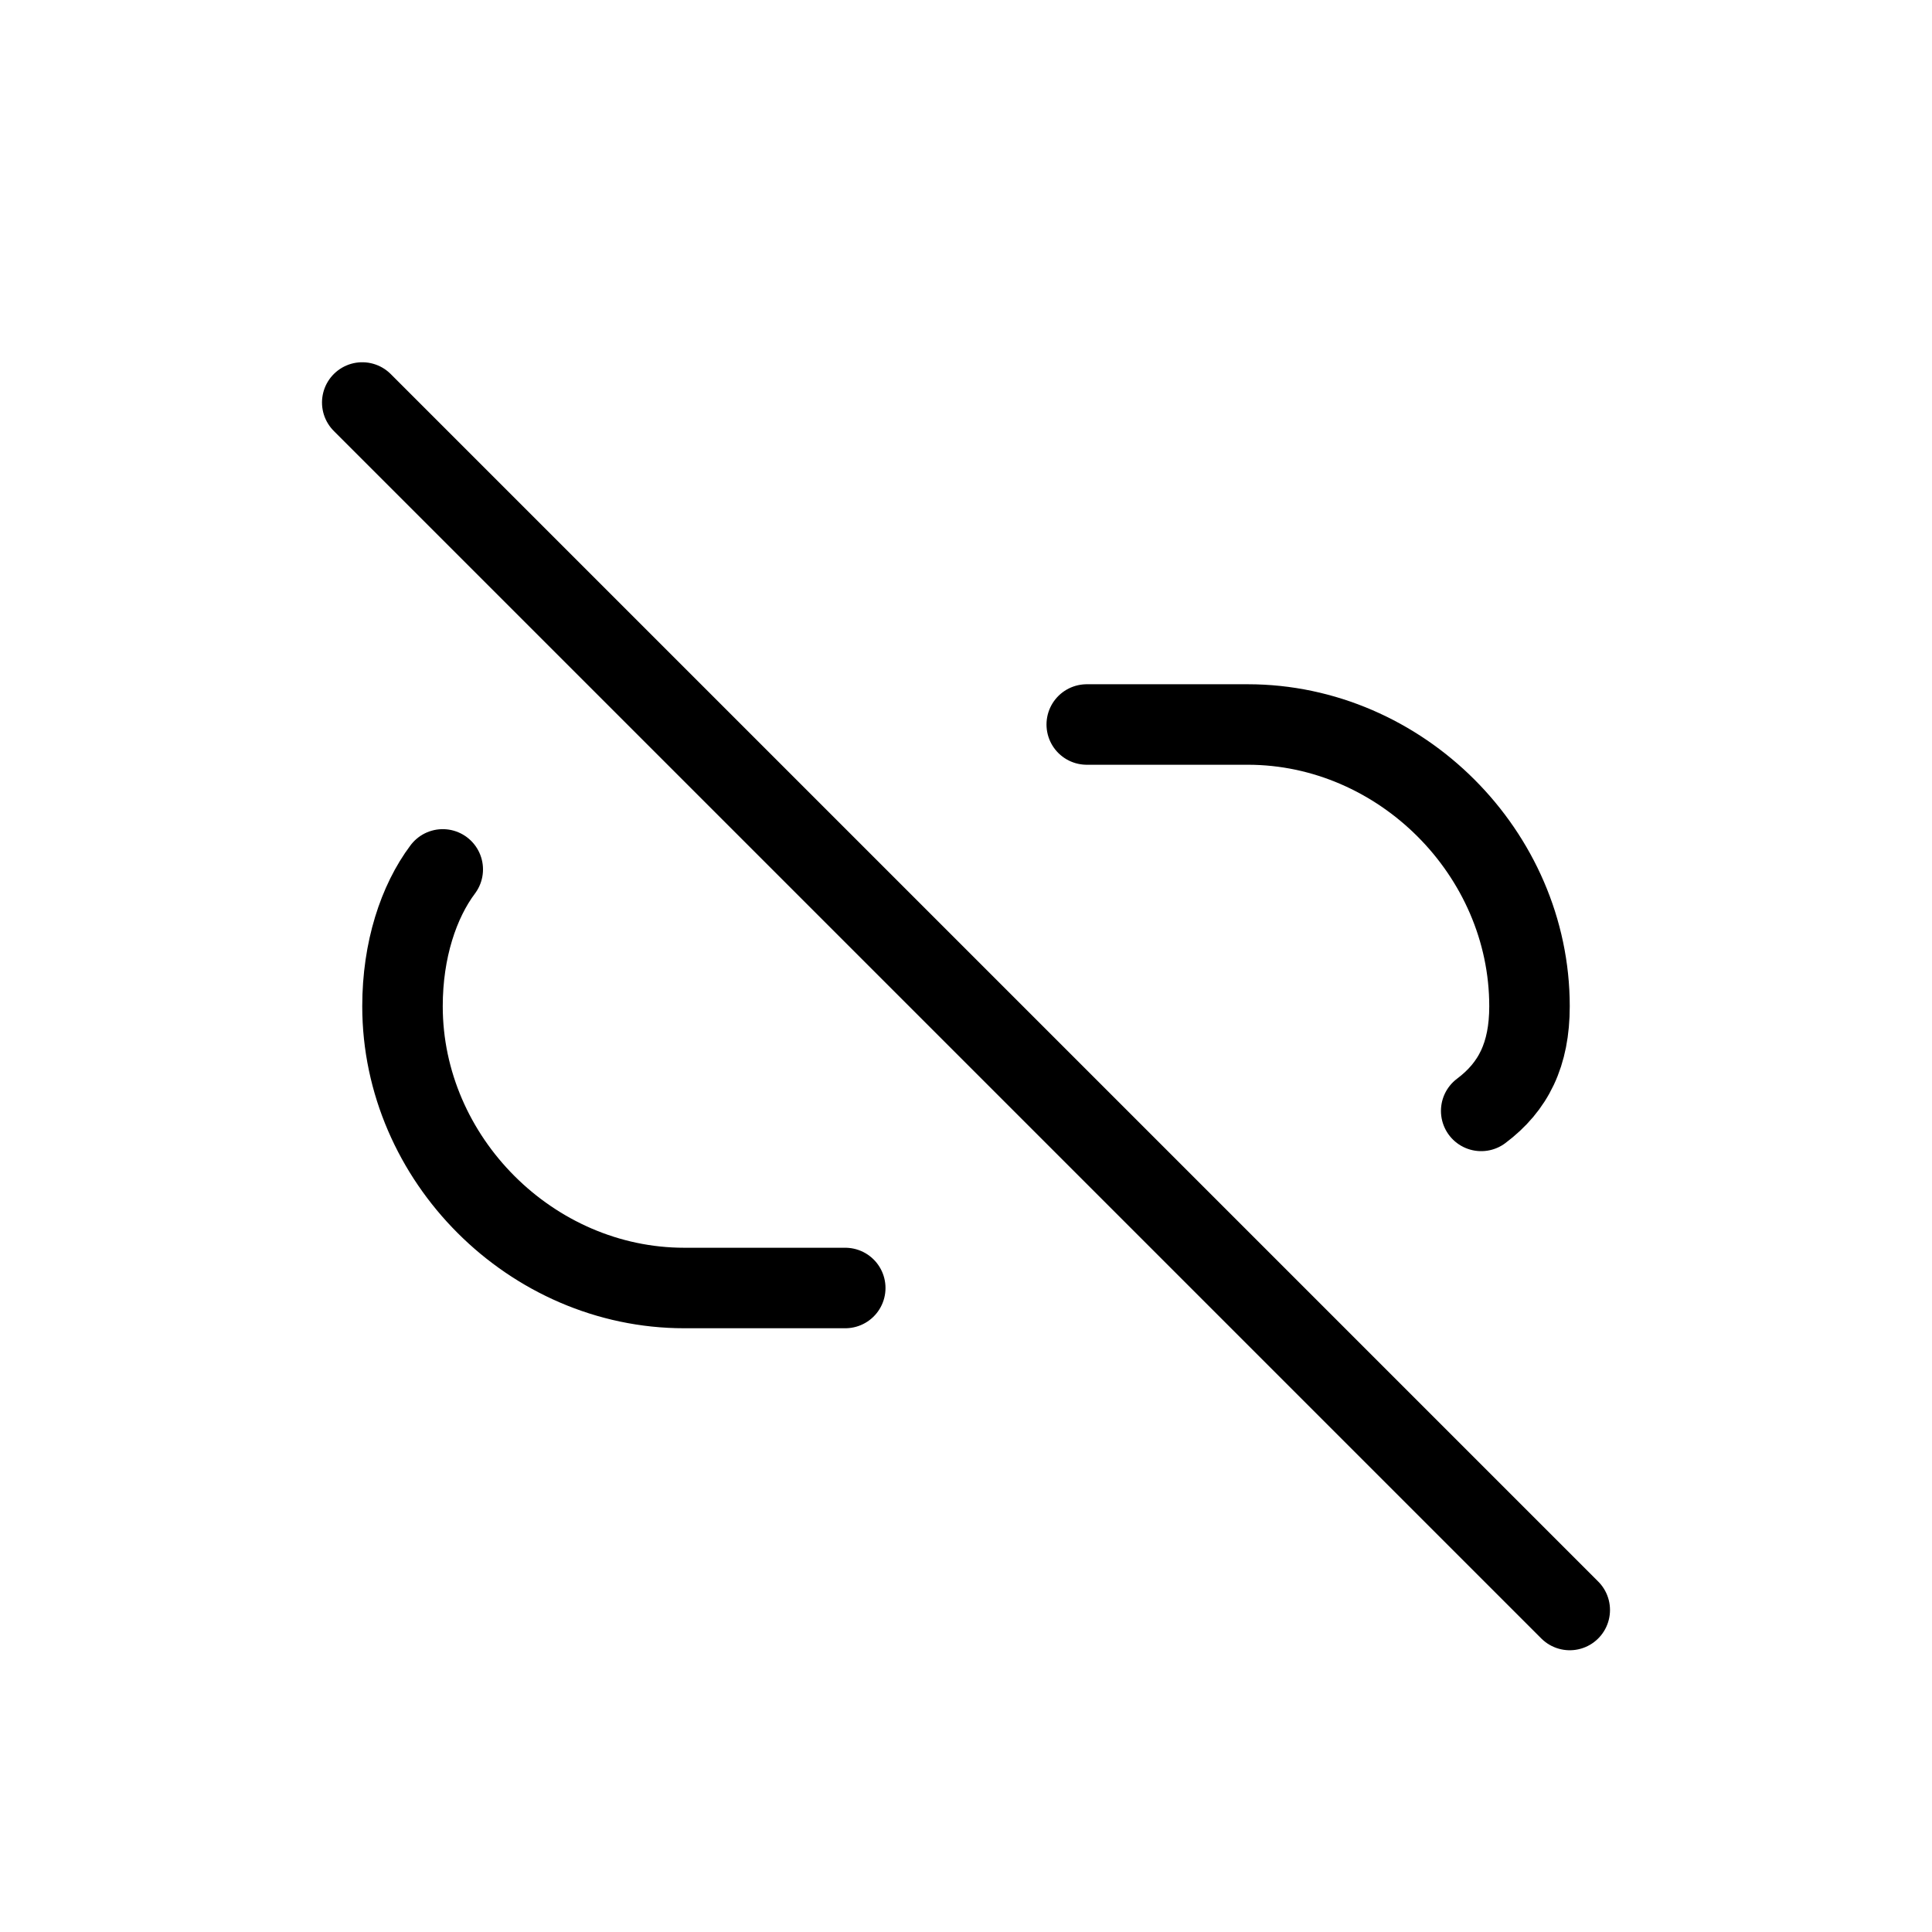
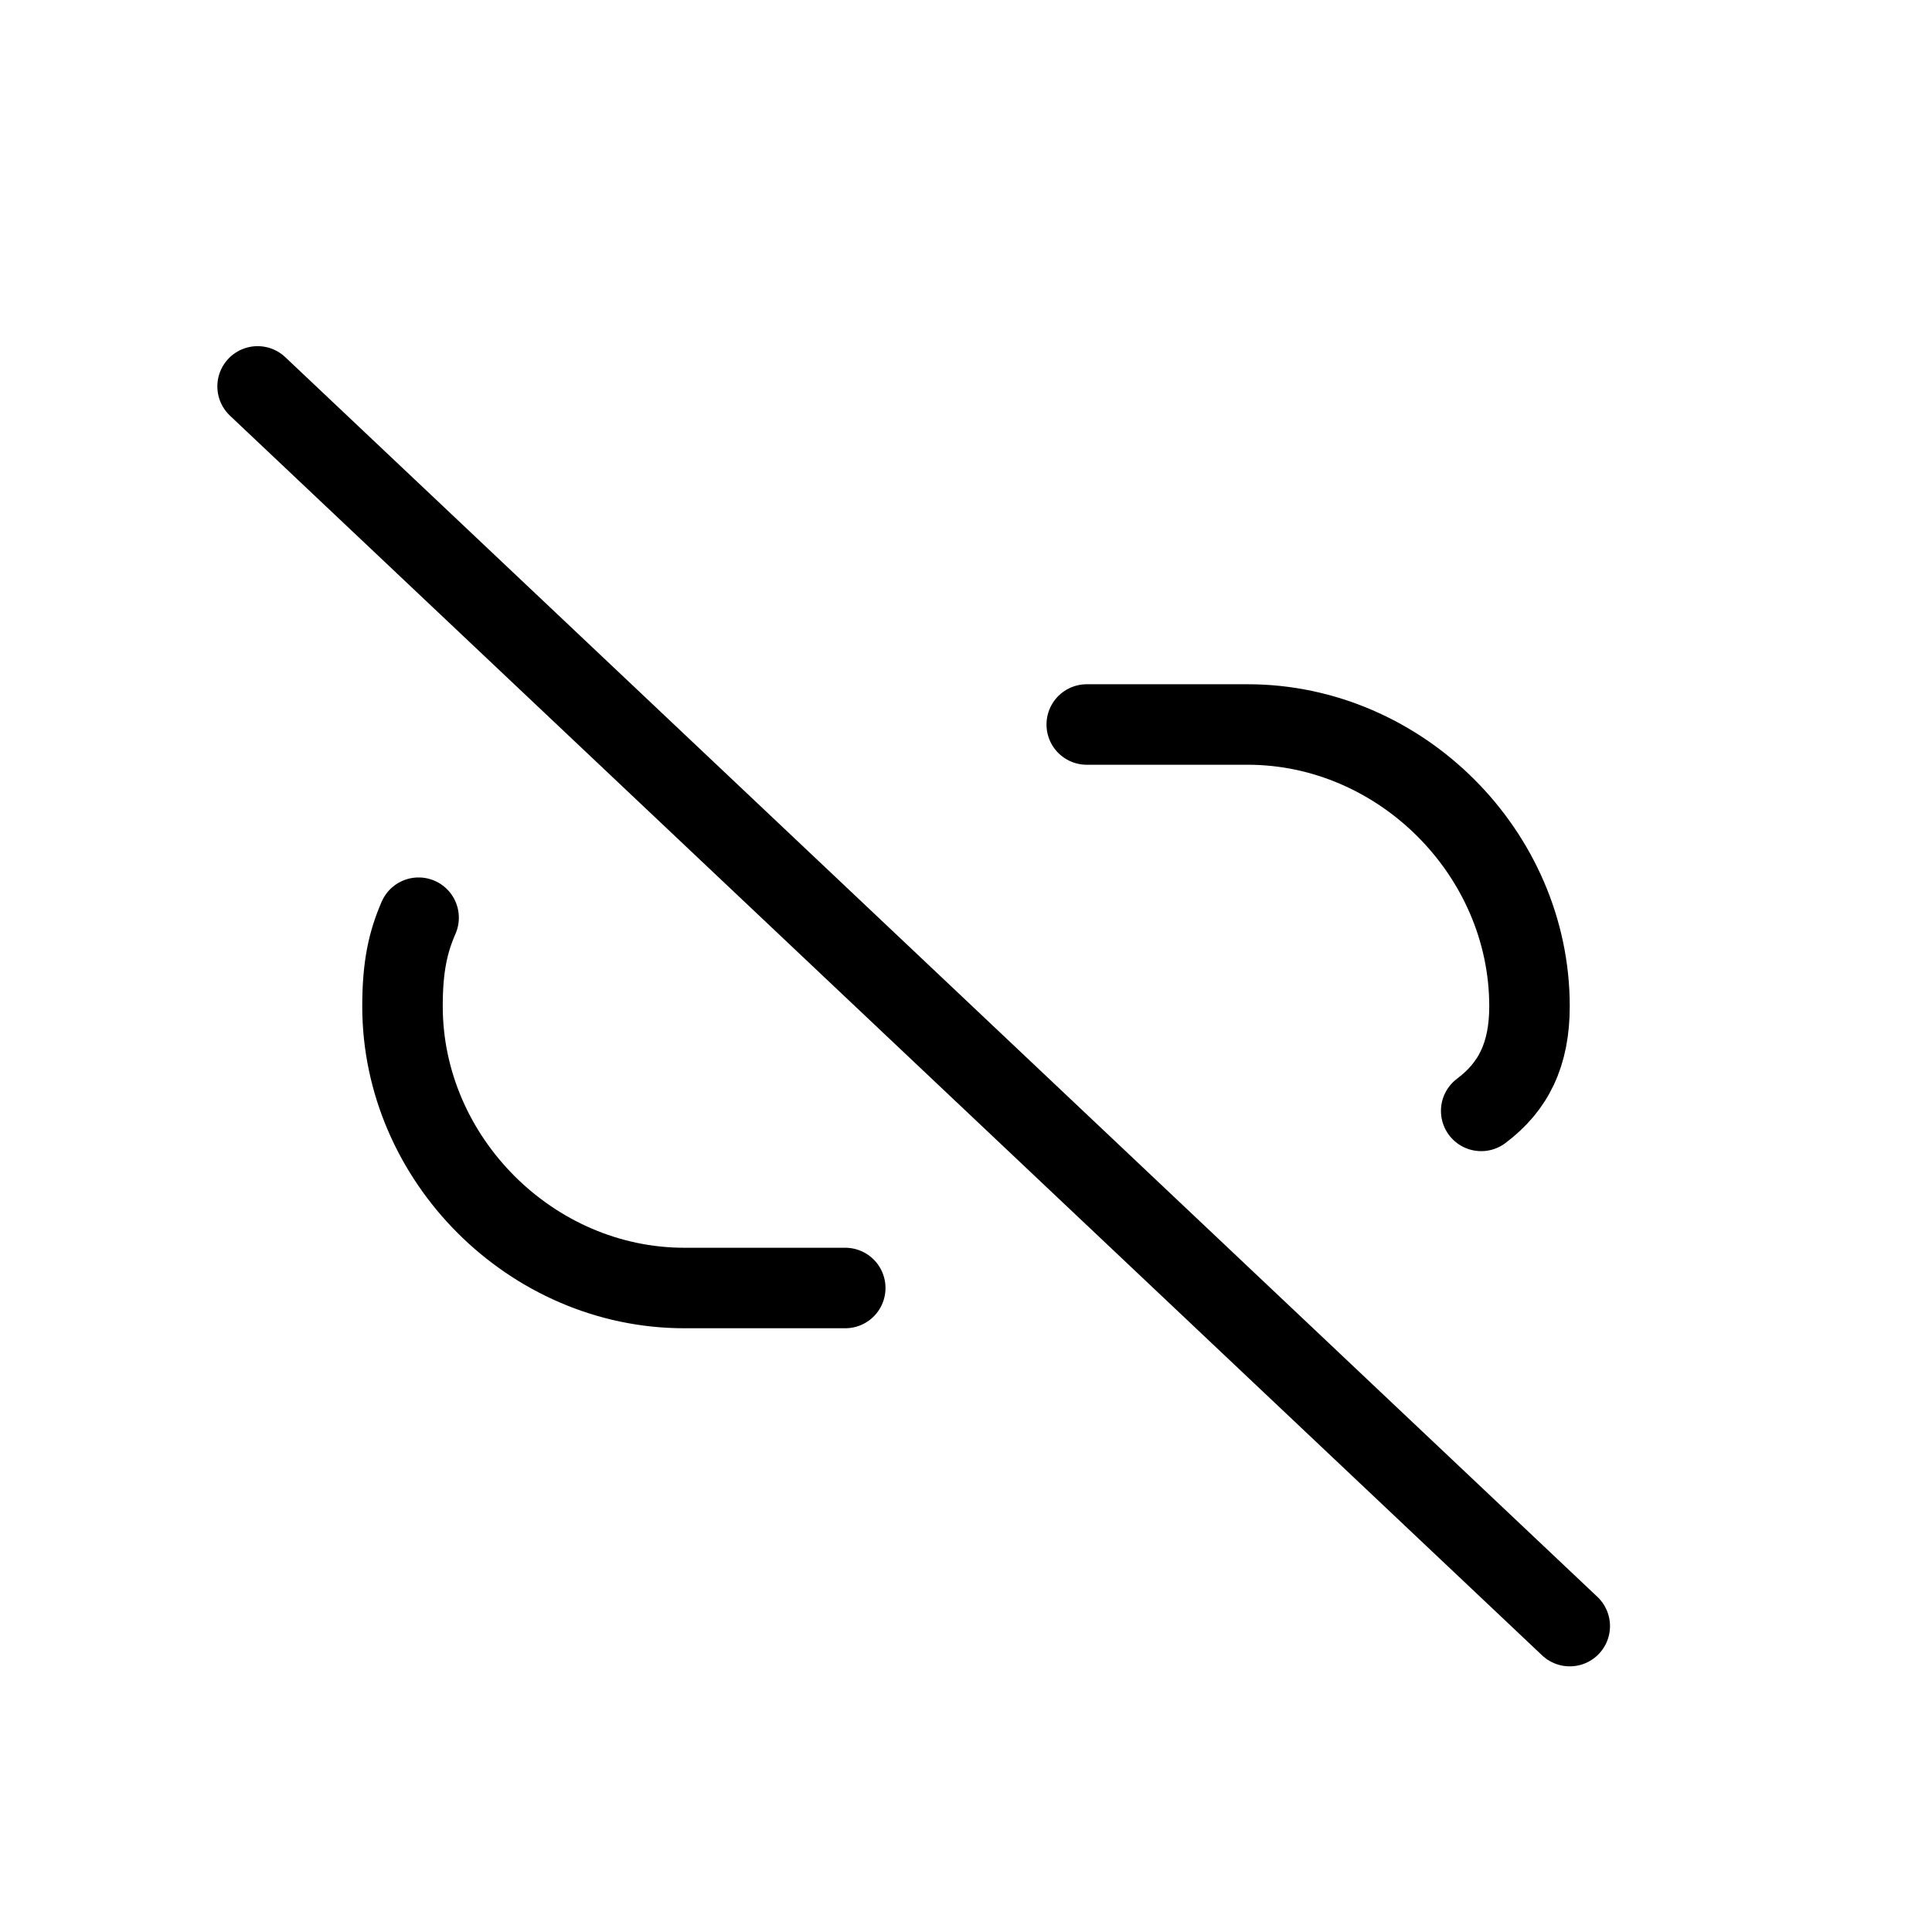
<svg xmlns="http://www.w3.org/2000/svg" viewBox="0 0 24 24" width="24" height="24" fill="none" aria-hidden="true">
-   <path d="M10.5 16 H8.5 C6.6 16 5 14.4 5 12.5 C5 11.8 5.2 11.2 5.5 10.8" stroke="currentColor" stroke-width="1.0" stroke-linecap="round" stroke-linejoin="round" fill="none" />
+   <path d="M10.5 16 H8.5 C6.6 16 5 14.4 5 12.5 C5 12.0 5.07 11.7 5.2 11.4" stroke="currentColor" stroke-width="1.0" stroke-linecap="round" stroke-linejoin="round" fill="none" />
  <path d="M13.5 9 H15.5 C17.4 9 19 10.6 19 12.5 C19 13.1 18.8 13.5 18.4 13.8" stroke="currentColor" stroke-width="1.0" stroke-linecap="round" stroke-linejoin="round" fill="none" />
-   <path d="M4.5 5 L19.5 20" stroke="currentColor" stroke-width="1.0" stroke-linecap="round" stroke-linejoin="round" fill="none" />
+   <path d="M3.2 4.8 L19.5 20.2" stroke="currentColor" stroke-width="1.0" stroke-linecap="round" stroke-linejoin="round" fill="none" />
</svg>
